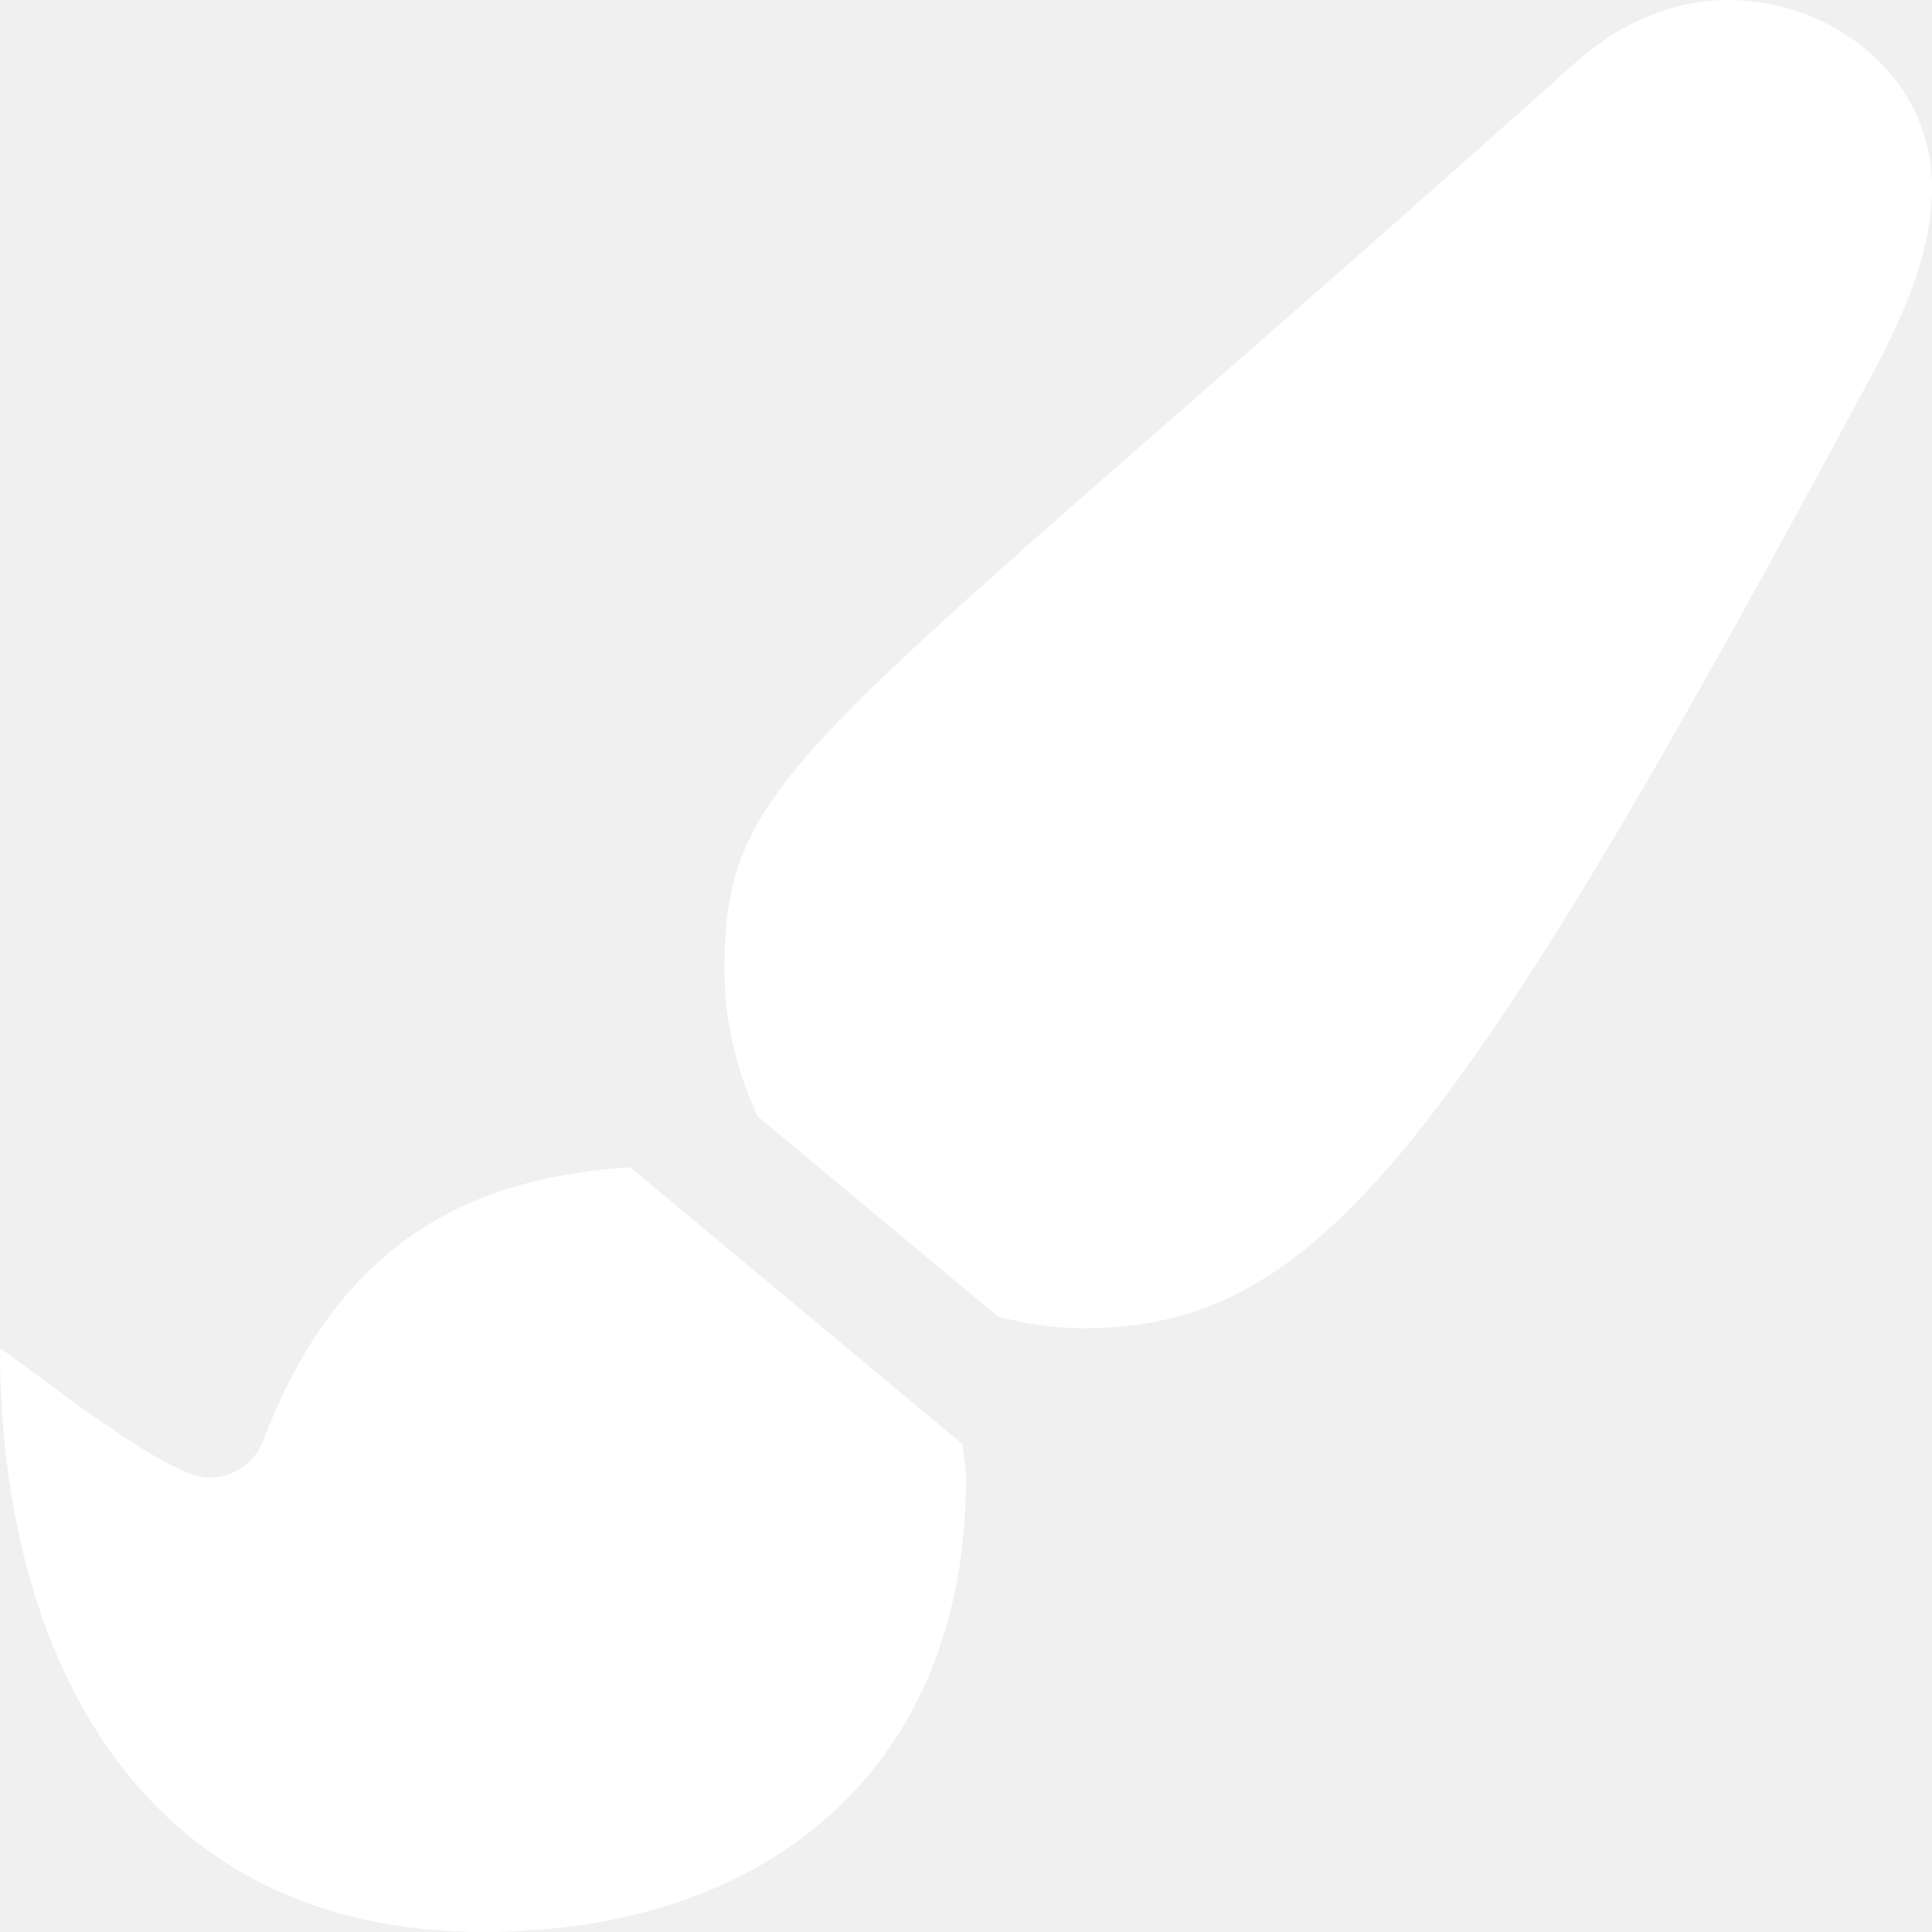
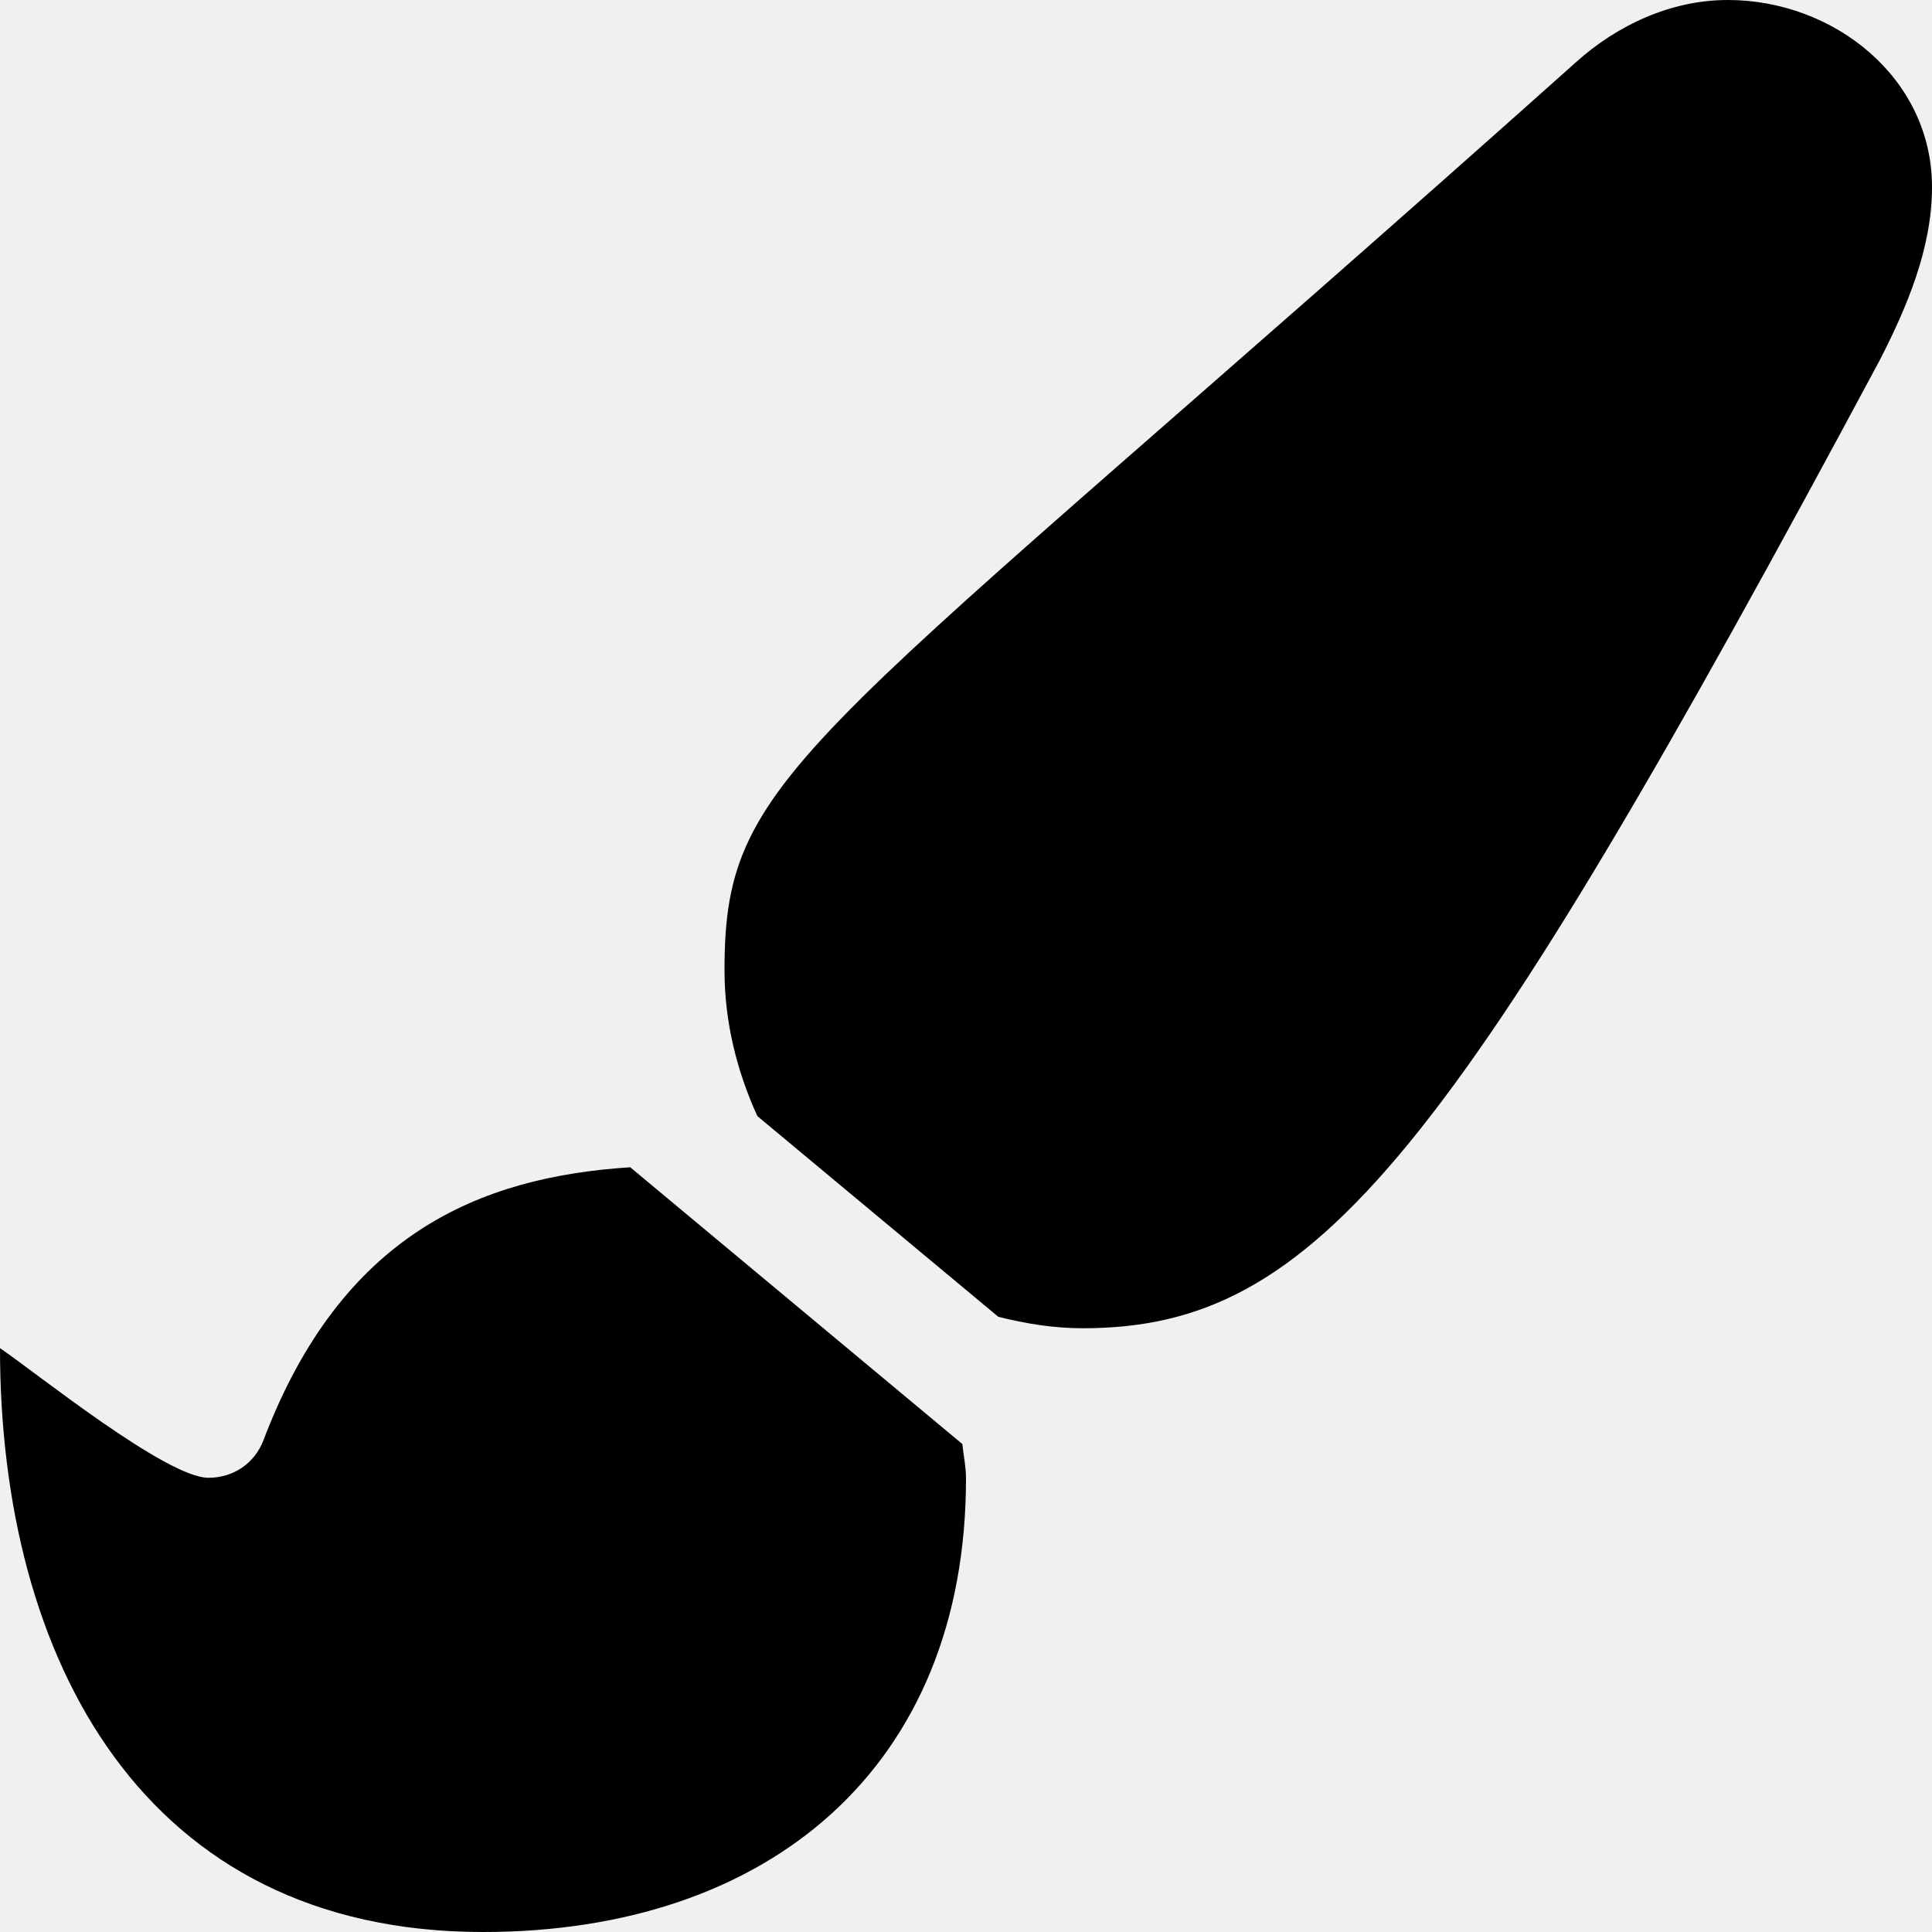
<svg xmlns="http://www.w3.org/2000/svg" width="28" height="28" viewBox="0 0 28 28" fill="none">
  <g clip-path="url(#clip0_382_35)">
-     <path d="M9.134 16.917C6.94 17.058 4.949 17.894 3.819 20.871C3.69 21.21 3.381 21.417 3.021 21.417C2.413 21.417 0.535 19.904 -0 19.538C5.85938e-05 24.042 2.074 28 7 28C11.149 28 14 25.606 14 21.427C14 21.257 13.964 21.095 13.947 20.928L9.134 16.917ZM25.041 0C24.212 0 23.435 0.367 22.842 0.9C11.663 10.886 10.5 11.12 10.5 14.06C10.5 14.809 10.678 15.523 10.977 16.176L14.468 19.084C14.862 19.183 15.268 19.25 15.692 19.25C19.089 19.25 21.058 16.763 27.24 5.225C27.643 4.44 28 3.592 28 2.71C28 1.129 26.578 0 25.041 0Z" fill="white" />
+     <path d="M9.134 16.917C6.94 17.058 4.949 17.894 3.819 20.871C3.69 21.21 3.381 21.417 3.021 21.417C2.413 21.417 0.535 19.904 -0 19.538C5.85938e-05 24.042 2.074 28 7 28C11.149 28 14 25.606 14 21.427C14 21.257 13.964 21.095 13.947 20.928L9.134 16.917ZM25.041 0C24.212 0 23.435 0.367 22.842 0.9C11.663 10.886 10.5 11.12 10.5 14.06C10.5 14.809 10.678 15.523 10.977 16.176L14.468 19.084C14.862 19.183 15.268 19.25 15.692 19.25C19.089 19.25 21.058 16.763 27.24 5.225C27.643 4.44 28 3.592 28 2.71C28 1.129 26.578 0 25.041 0Z" fill="black" />
  </g>
  <defs>
    <clipPath id="clip0_382_35">
-       <rect width="28" height="28" fill="white" />
+       <rect width="28" height="28" fill="black" />
    </clipPath>
  </defs>
</svg>
